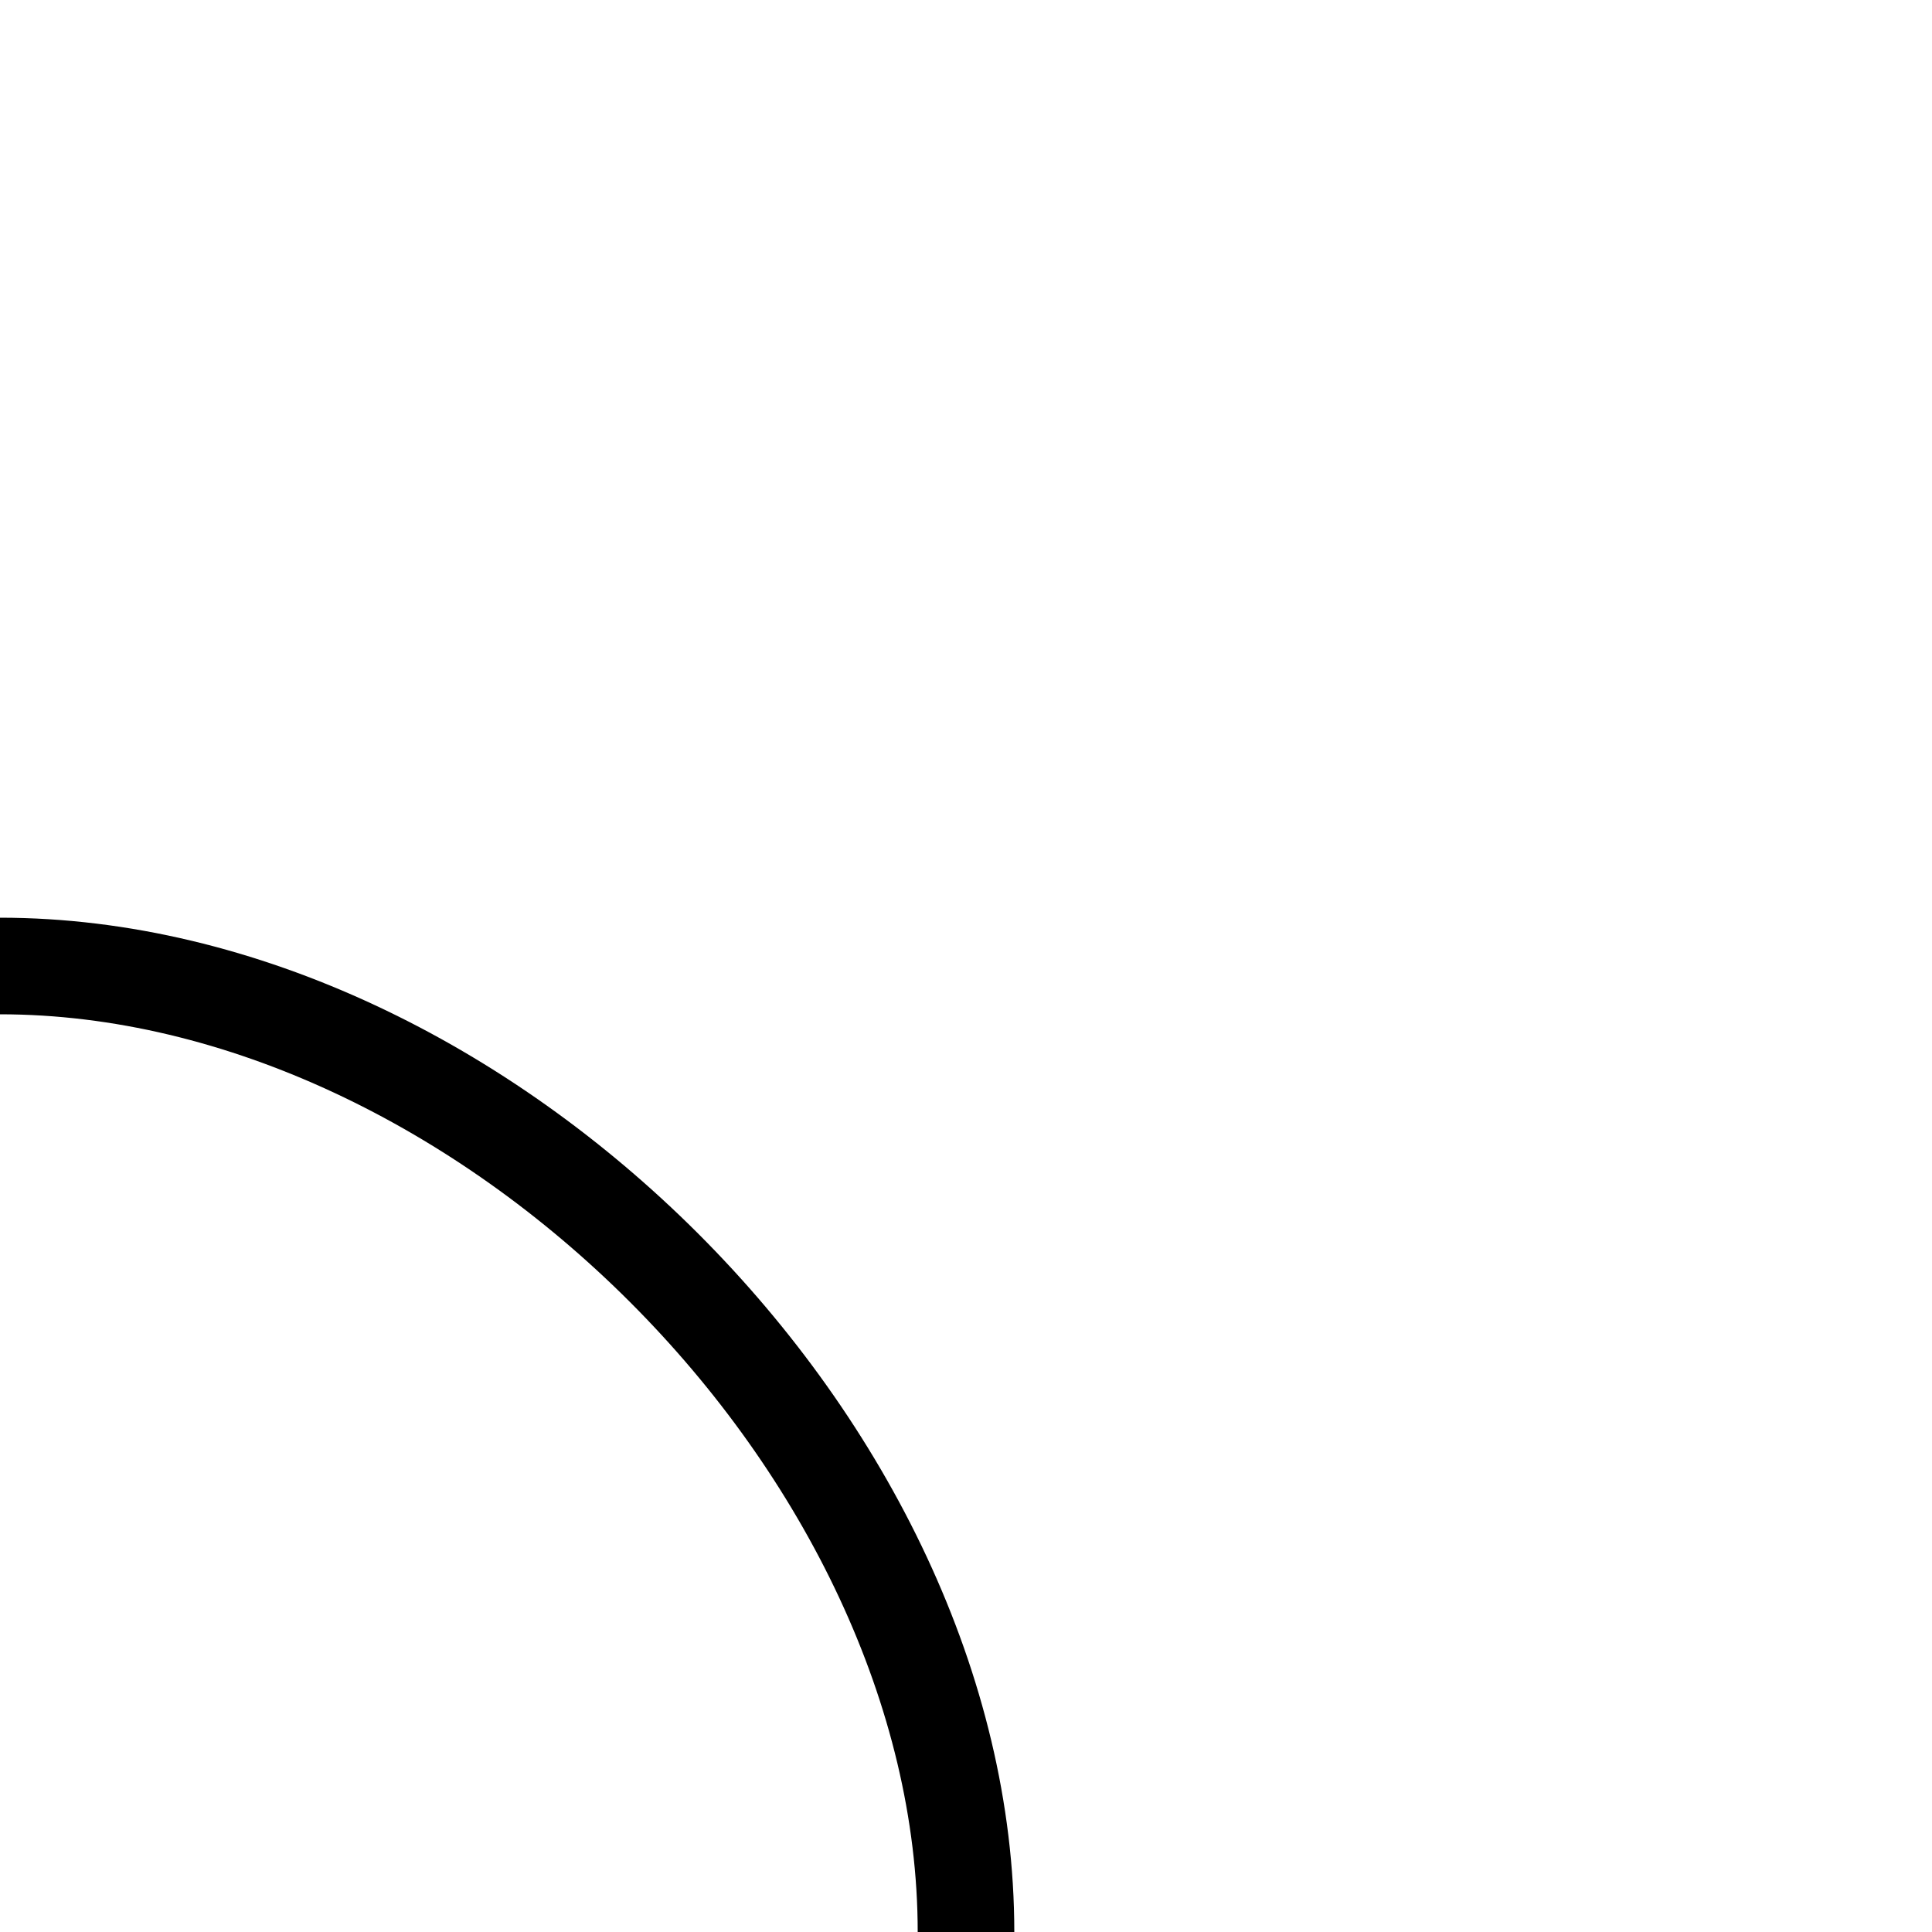
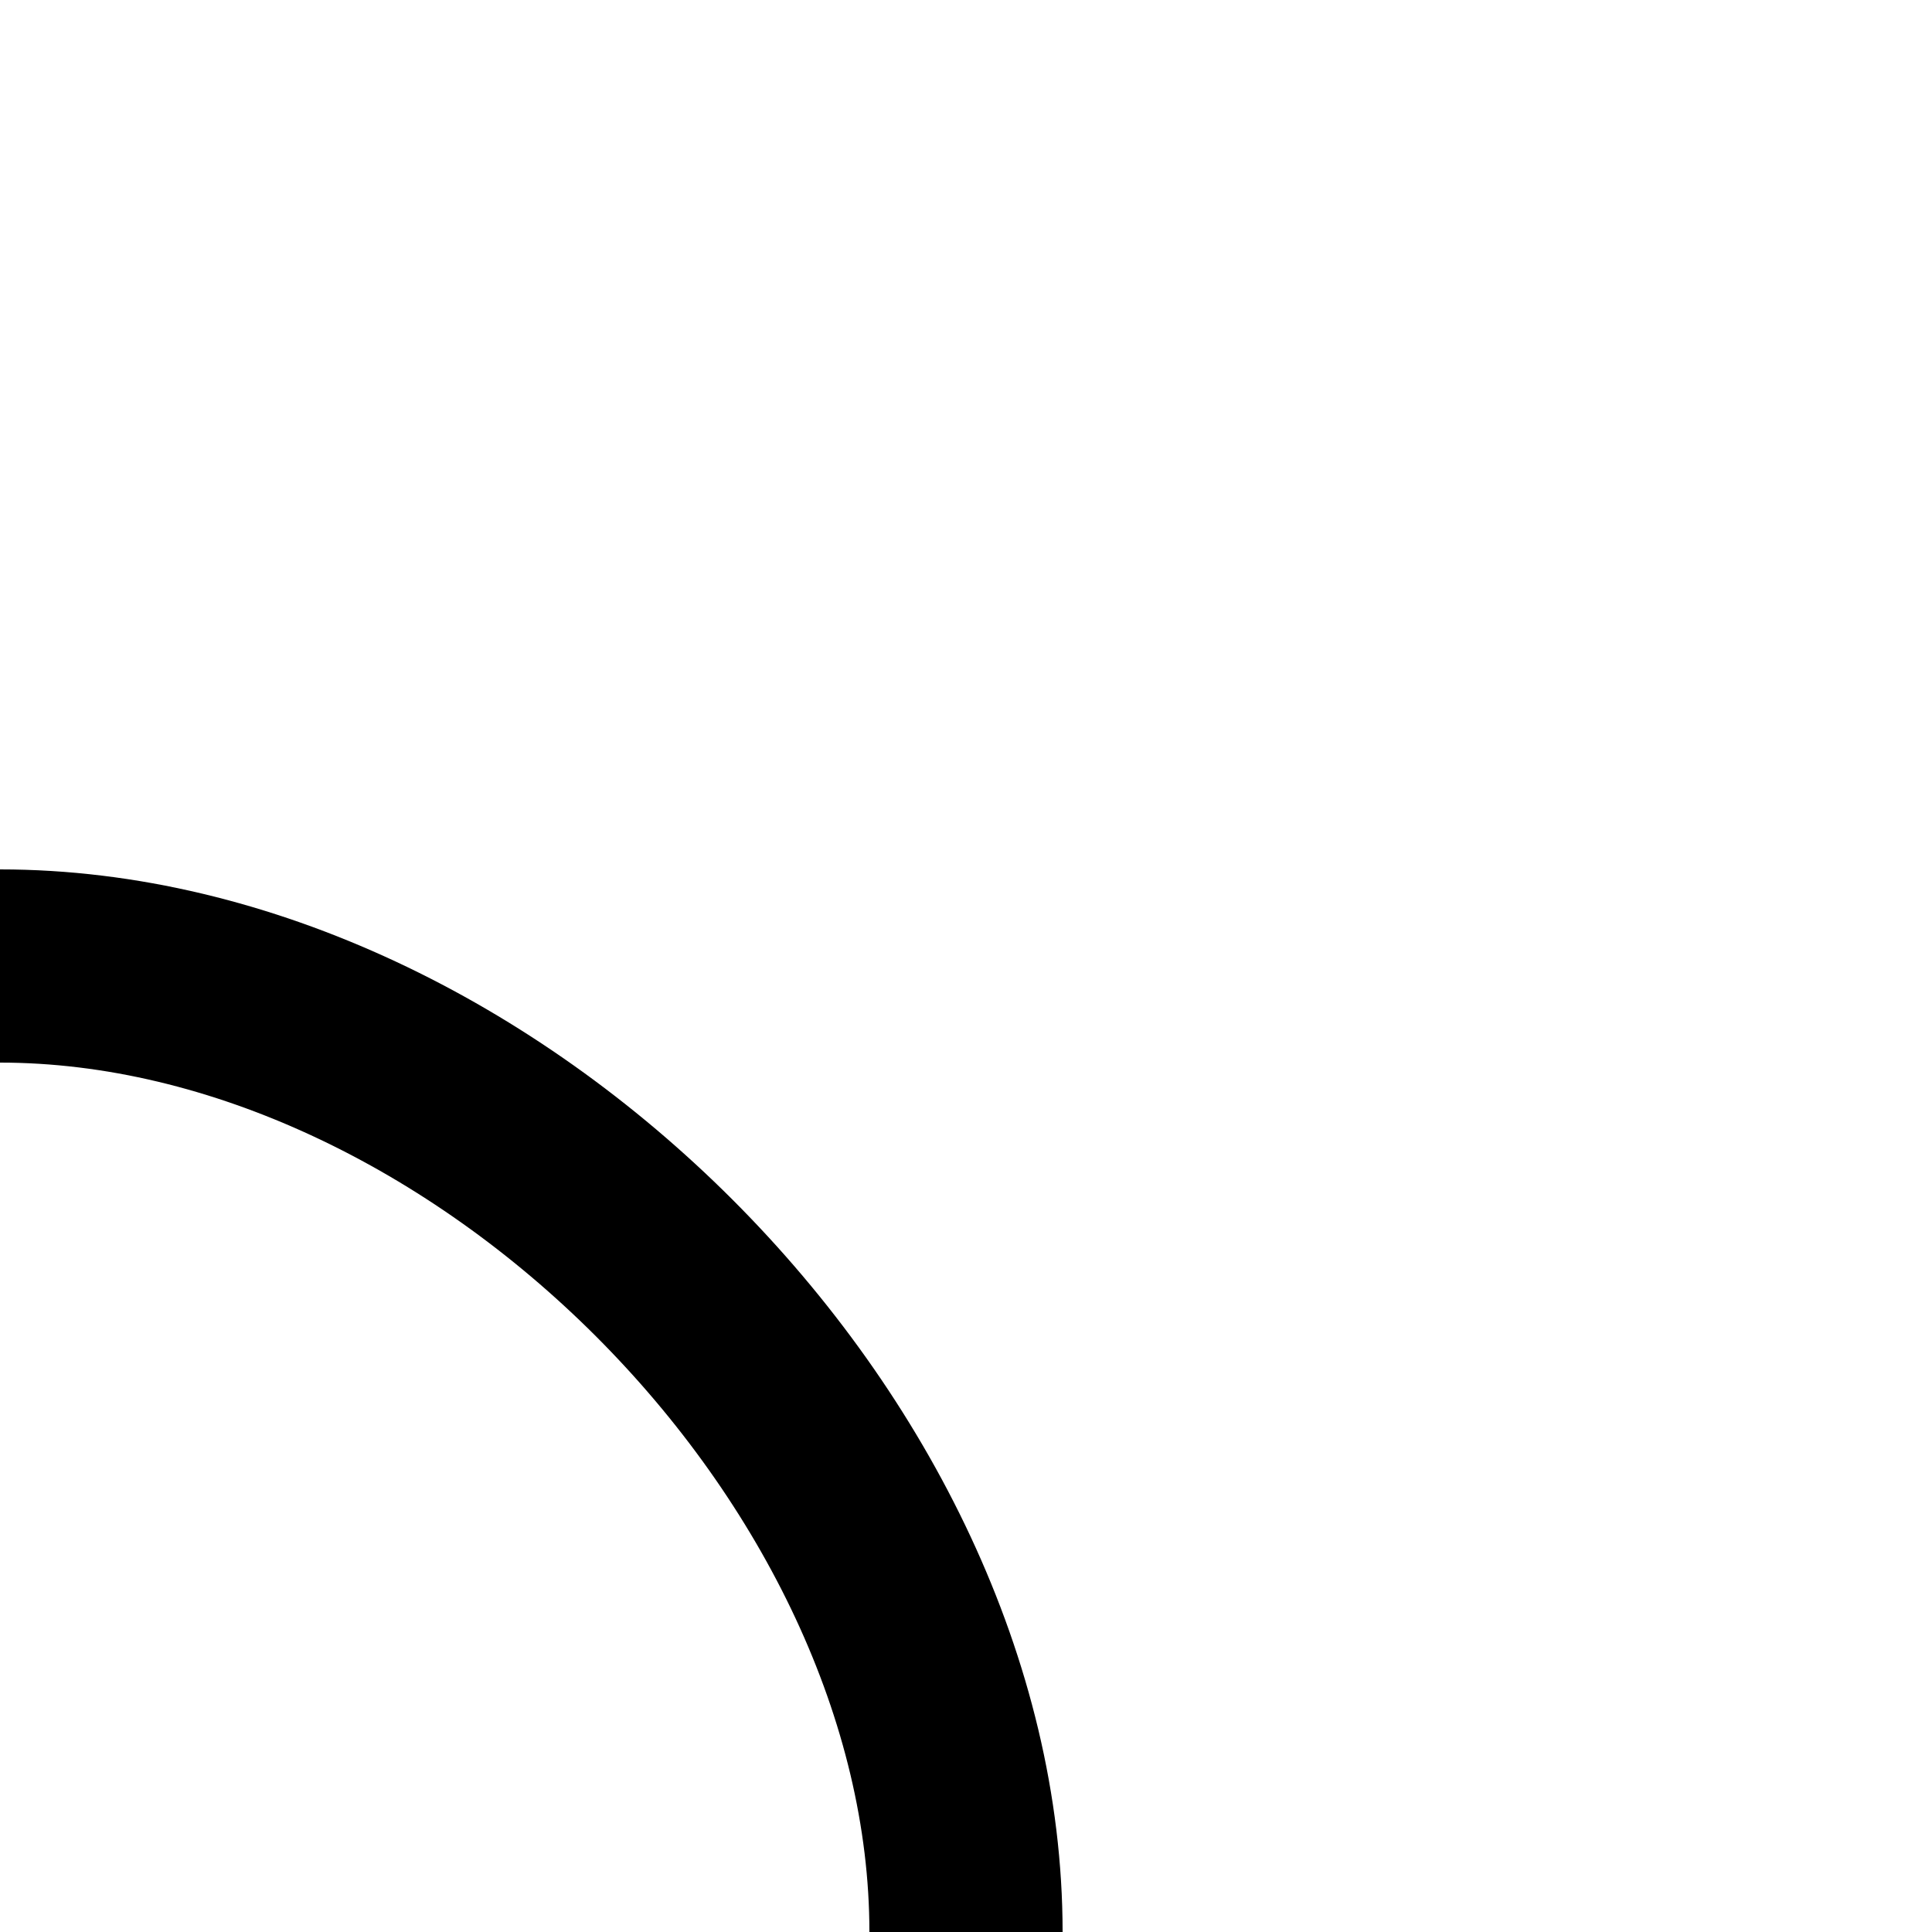
<svg xmlns="http://www.w3.org/2000/svg" width="20mm" height="20mm" viewBox="0 0 20 20" version="1.1" id="svg1">
  <defs id="defs1" />
  <g id="layer1">
-     <path style="fill:none;stroke:#000000;stroke-width:1" d="m 0,10 c 5,0 10,5 10,10" id="path1" />
+     <path style="fill:none;stroke:#000000;stroke-width:2;stroke-dasharray:none" d="m 0,10 c 5,0 10,5 10,10" id="path1" />
  </g>
</svg>
